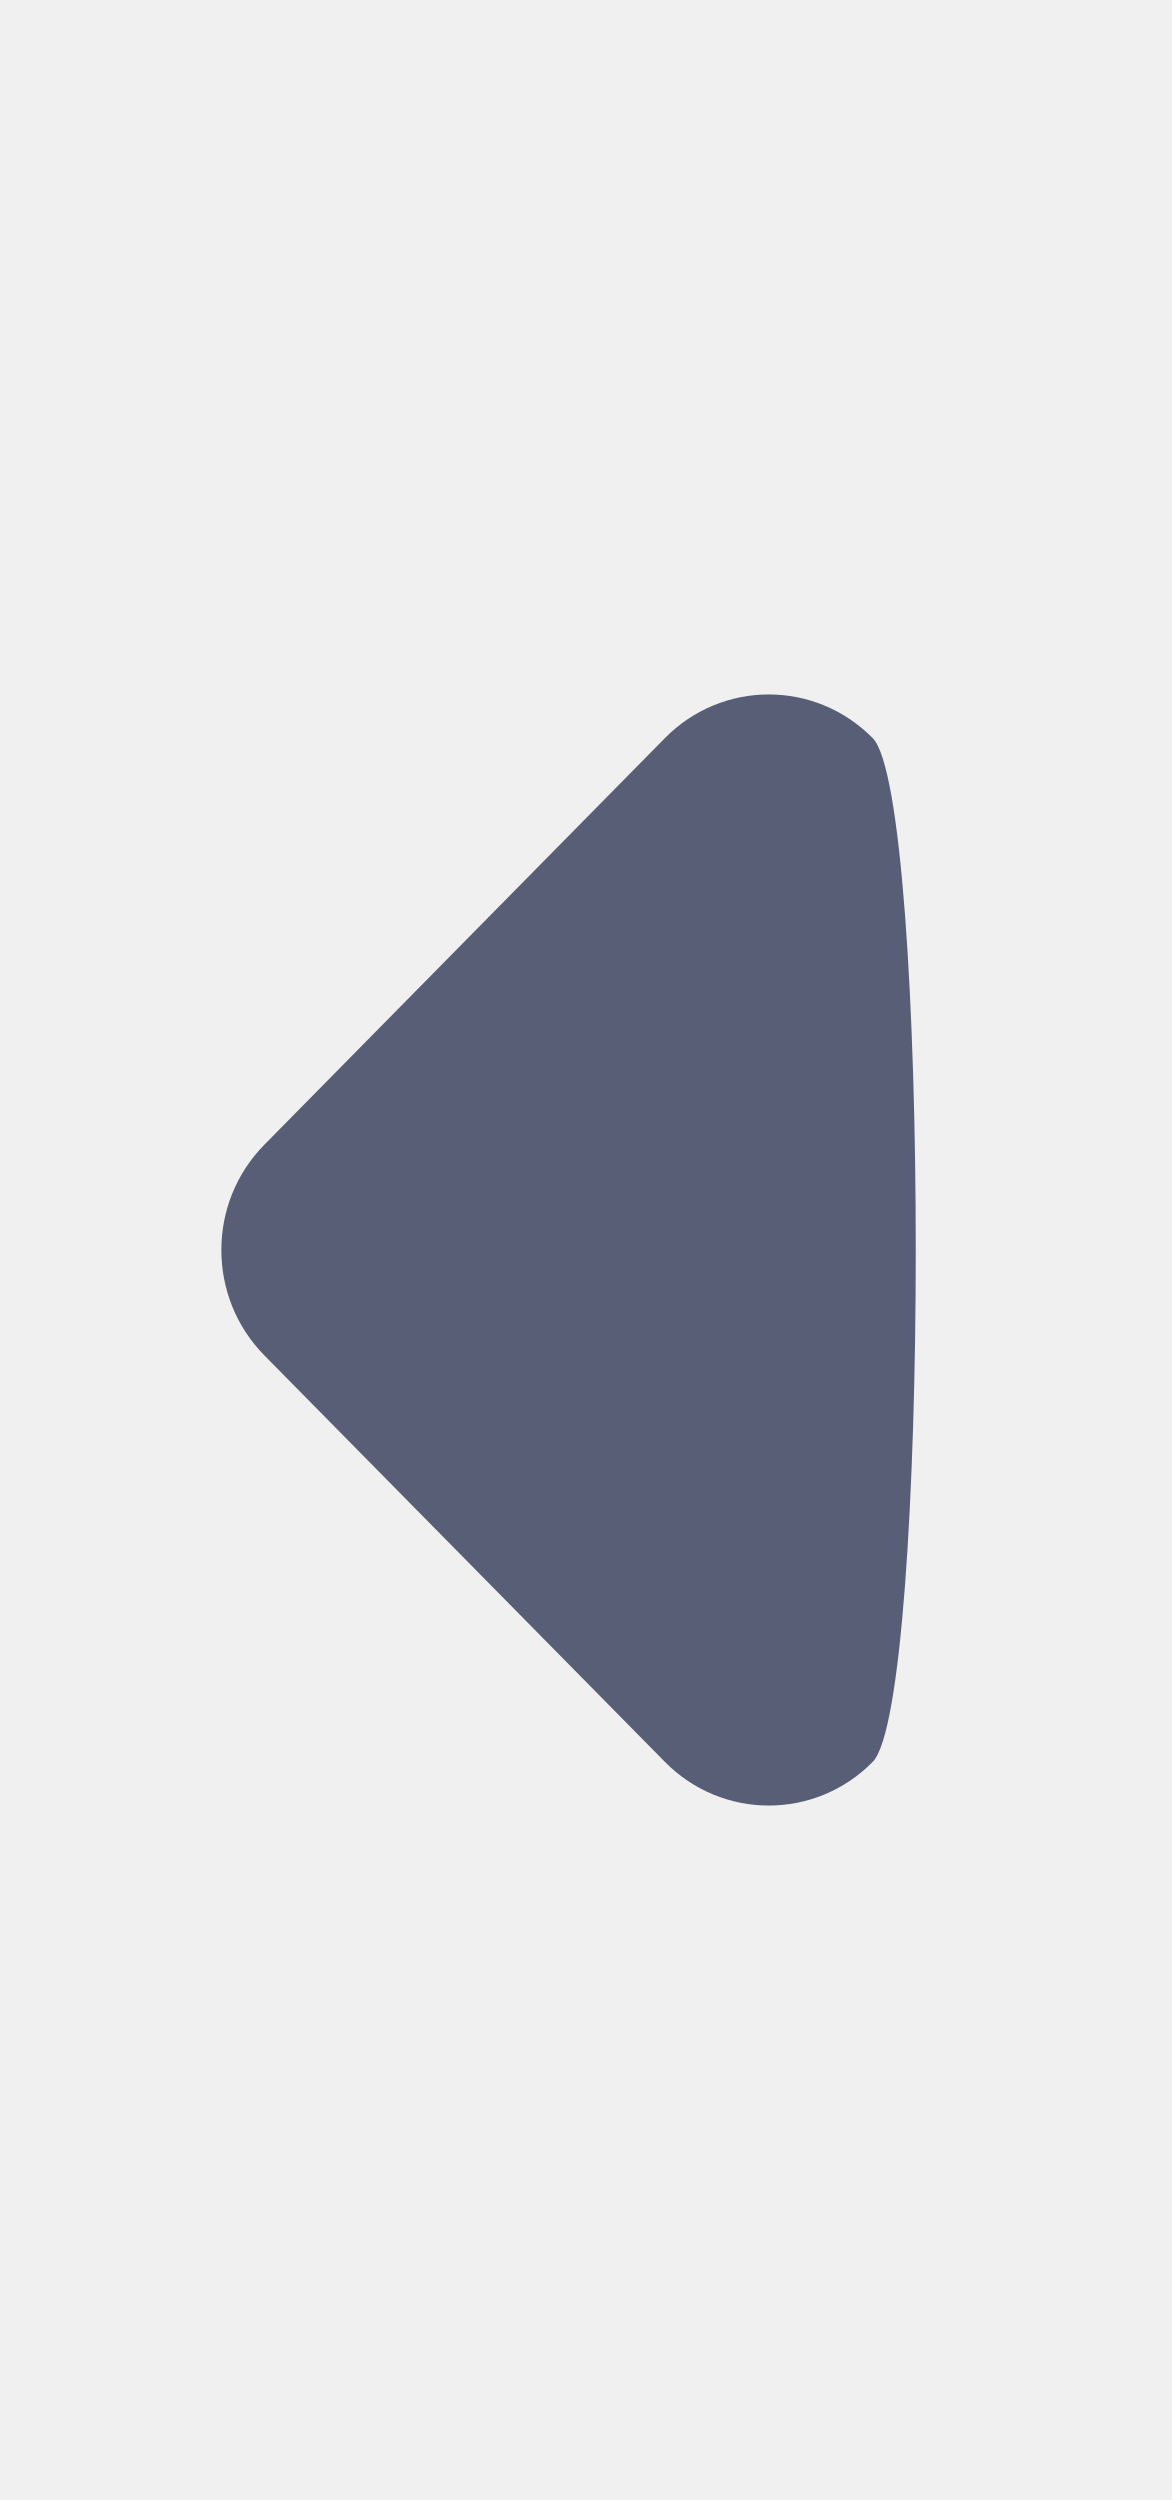
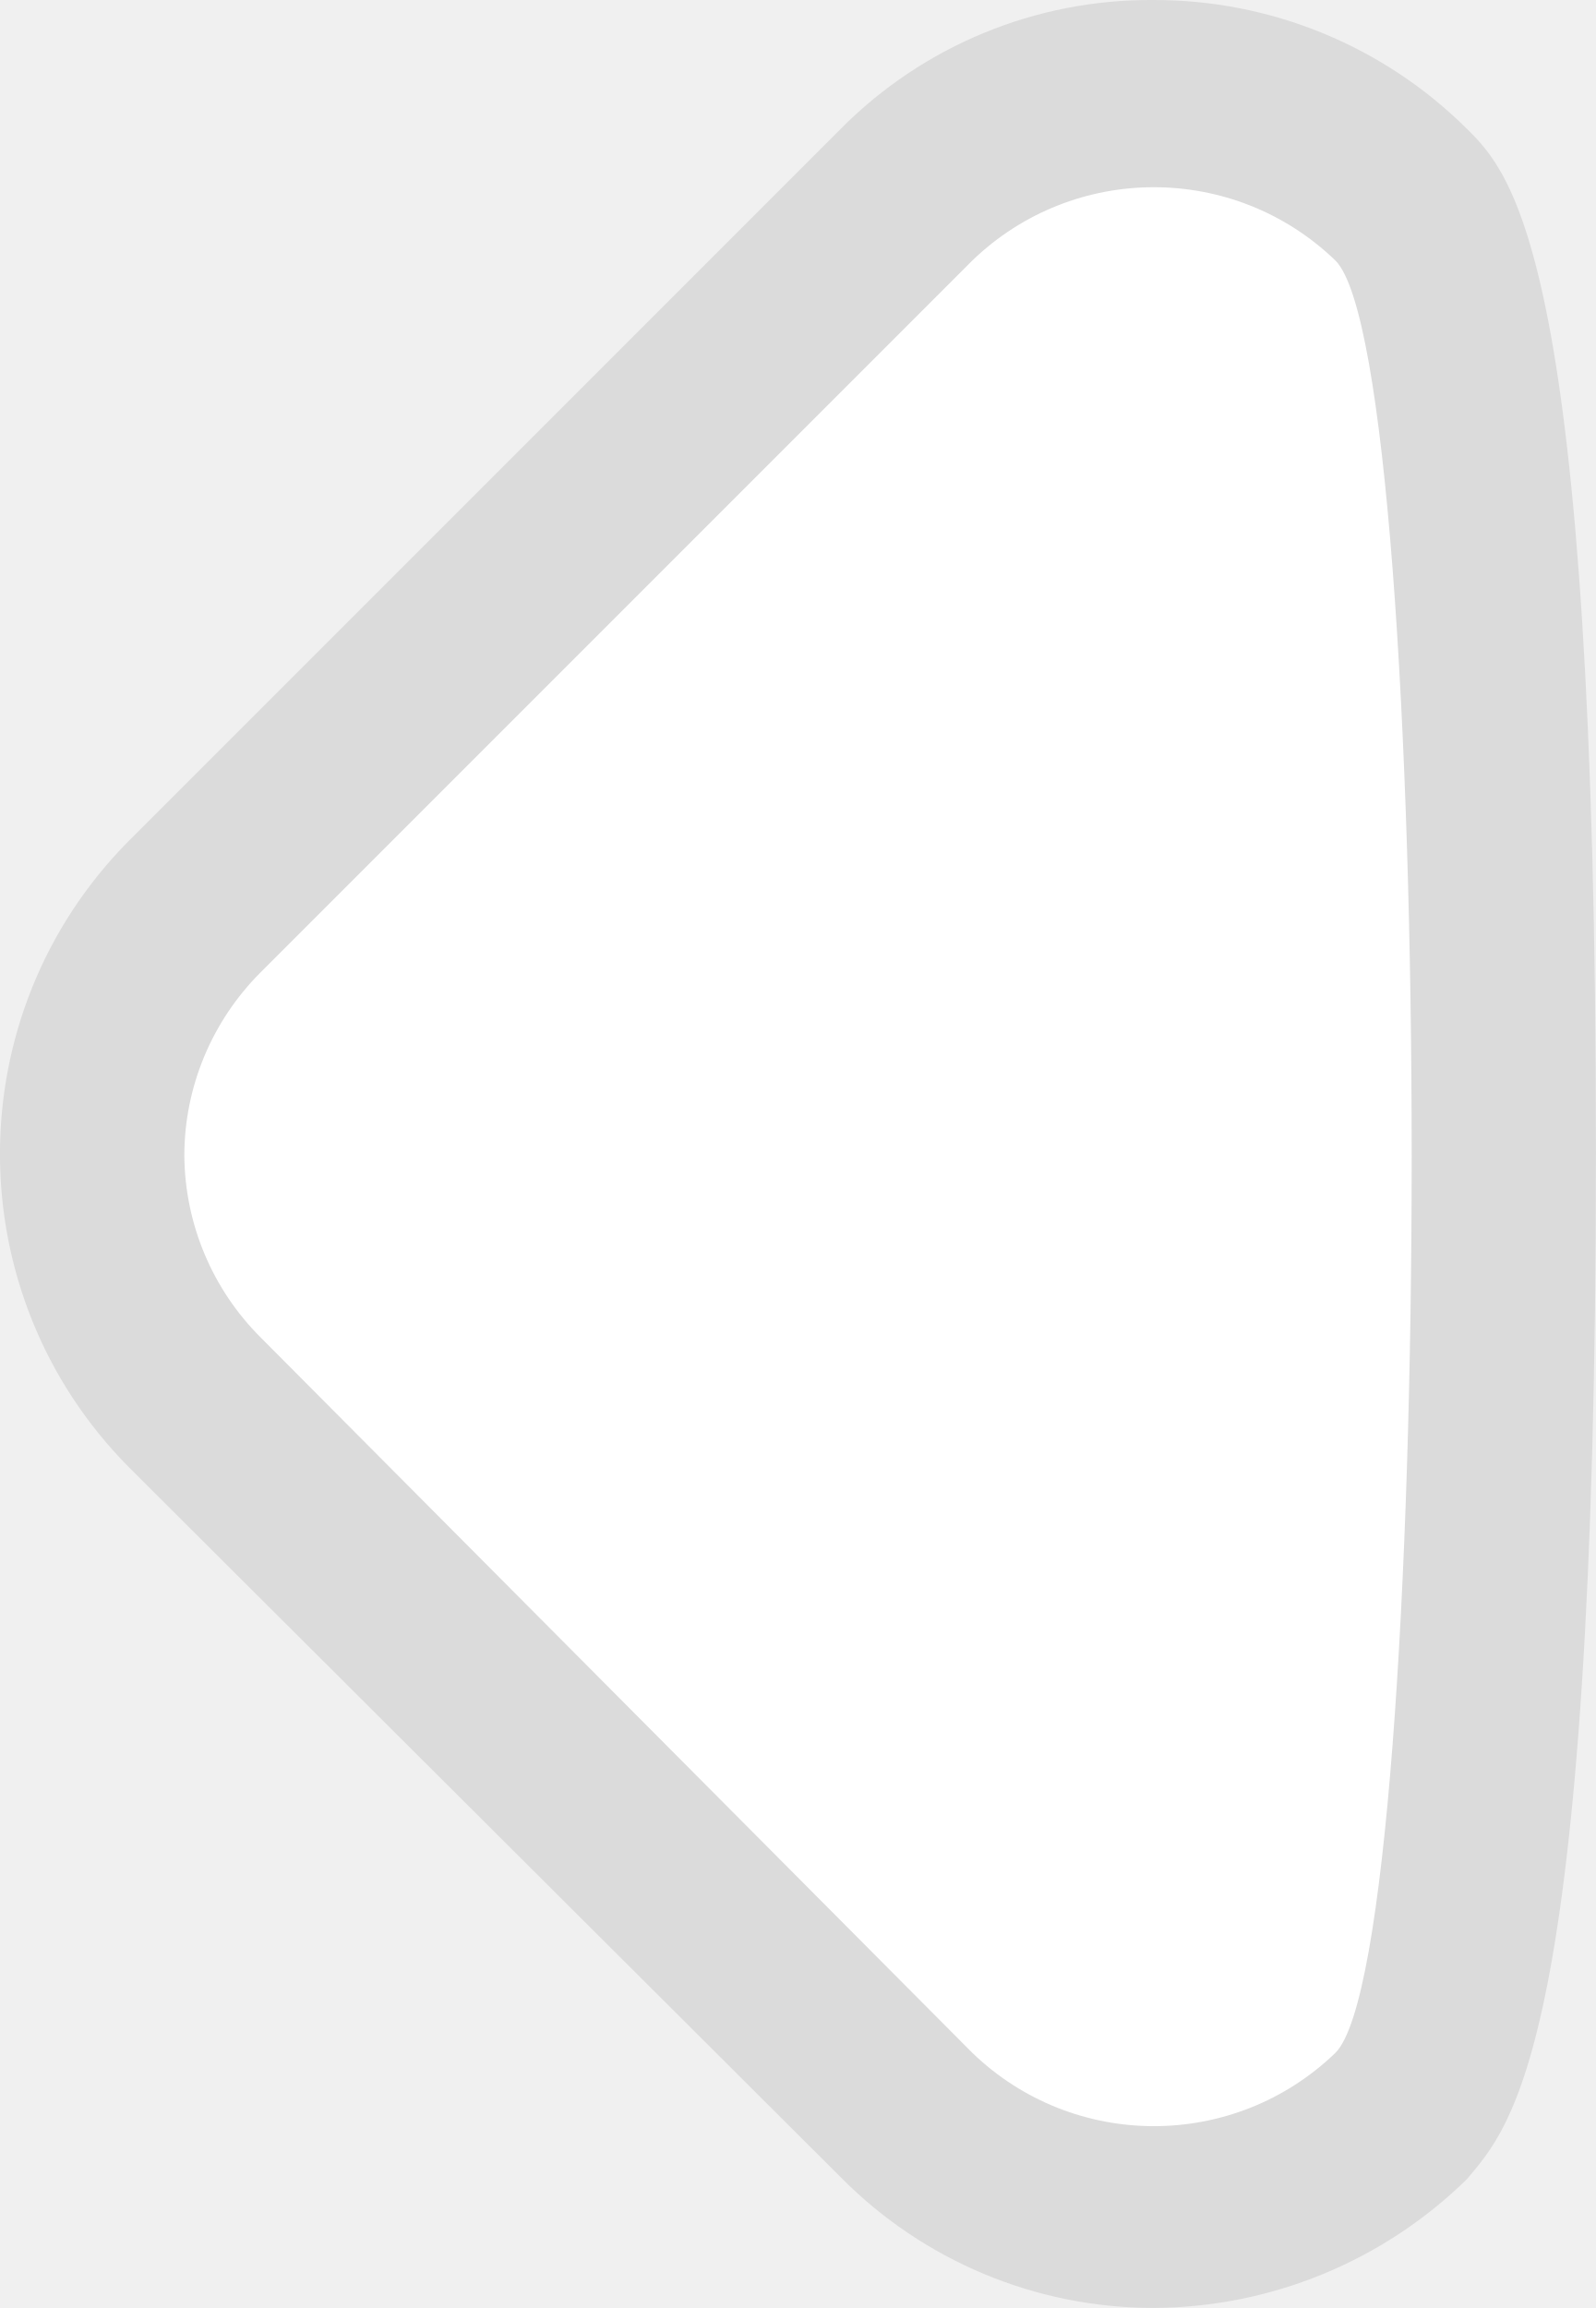
- <svg xmlns="http://www.w3.org/2000/svg" width="15px" height="32px" viewBox="-4.5 -6 10 24" version="1.1">
-   <defs />
-   <g id="polygon-colapse" stroke="none" stroke-width="1" fill="none" fill-rule="evenodd">
-     <path d="M-3,6c0,-0.366 0.137,-0.731 0.414,-1.012l3.844,-3.902c0.551,-0.559 1.443,-0.559 1.995,0c0.551,0.558 0.551,9.27 0,9.828c-0.551,0.559 -1.444,0.559 -1.995,0l-3.844,-3.901c-0.276,-0.28 -0.414,-0.645 -0.414,-1.013" id="colapse" fill="#575E75" />
+ <svg xmlns="http://www.w3.org/2000/svg" width="30" height="43.379" viewBox="0 0 30 43.379">
+   <g stroke-miterlimit="10">
+     <path d="M27.577 2.423c0.853 0.853 2.423 2.423 2.423 19.249s-1.604 18.294 -2.423 19.283a8.464 8.464 0 0 1 -5.904 2.423 8.259 8.259 0 0 1 -5.87 -2.457L2.423 27.577a8.362 8.362 0 0 1 0 -11.775L15.802 2.423A8.191 8.191 0 0 1 21.672 0a8.328 8.328 0 0 1 5.904 2.423" fill="#231f20" opacity=".1" />
+     <path d="m4.898 18.276 13.379 -13.379a4.915 4.915 0 0 1 6.826 0c1.911 1.911 1.911 31.775 0 33.686a4.915 4.915 0 0 1 -6.826 0l-13.379 -13.447a4.881 4.881 0 0 1 -1.433 -3.413c0 -1.294 0.519 -2.532 1.433 -3.447" fill="#fff" />
  </g>
</svg>
